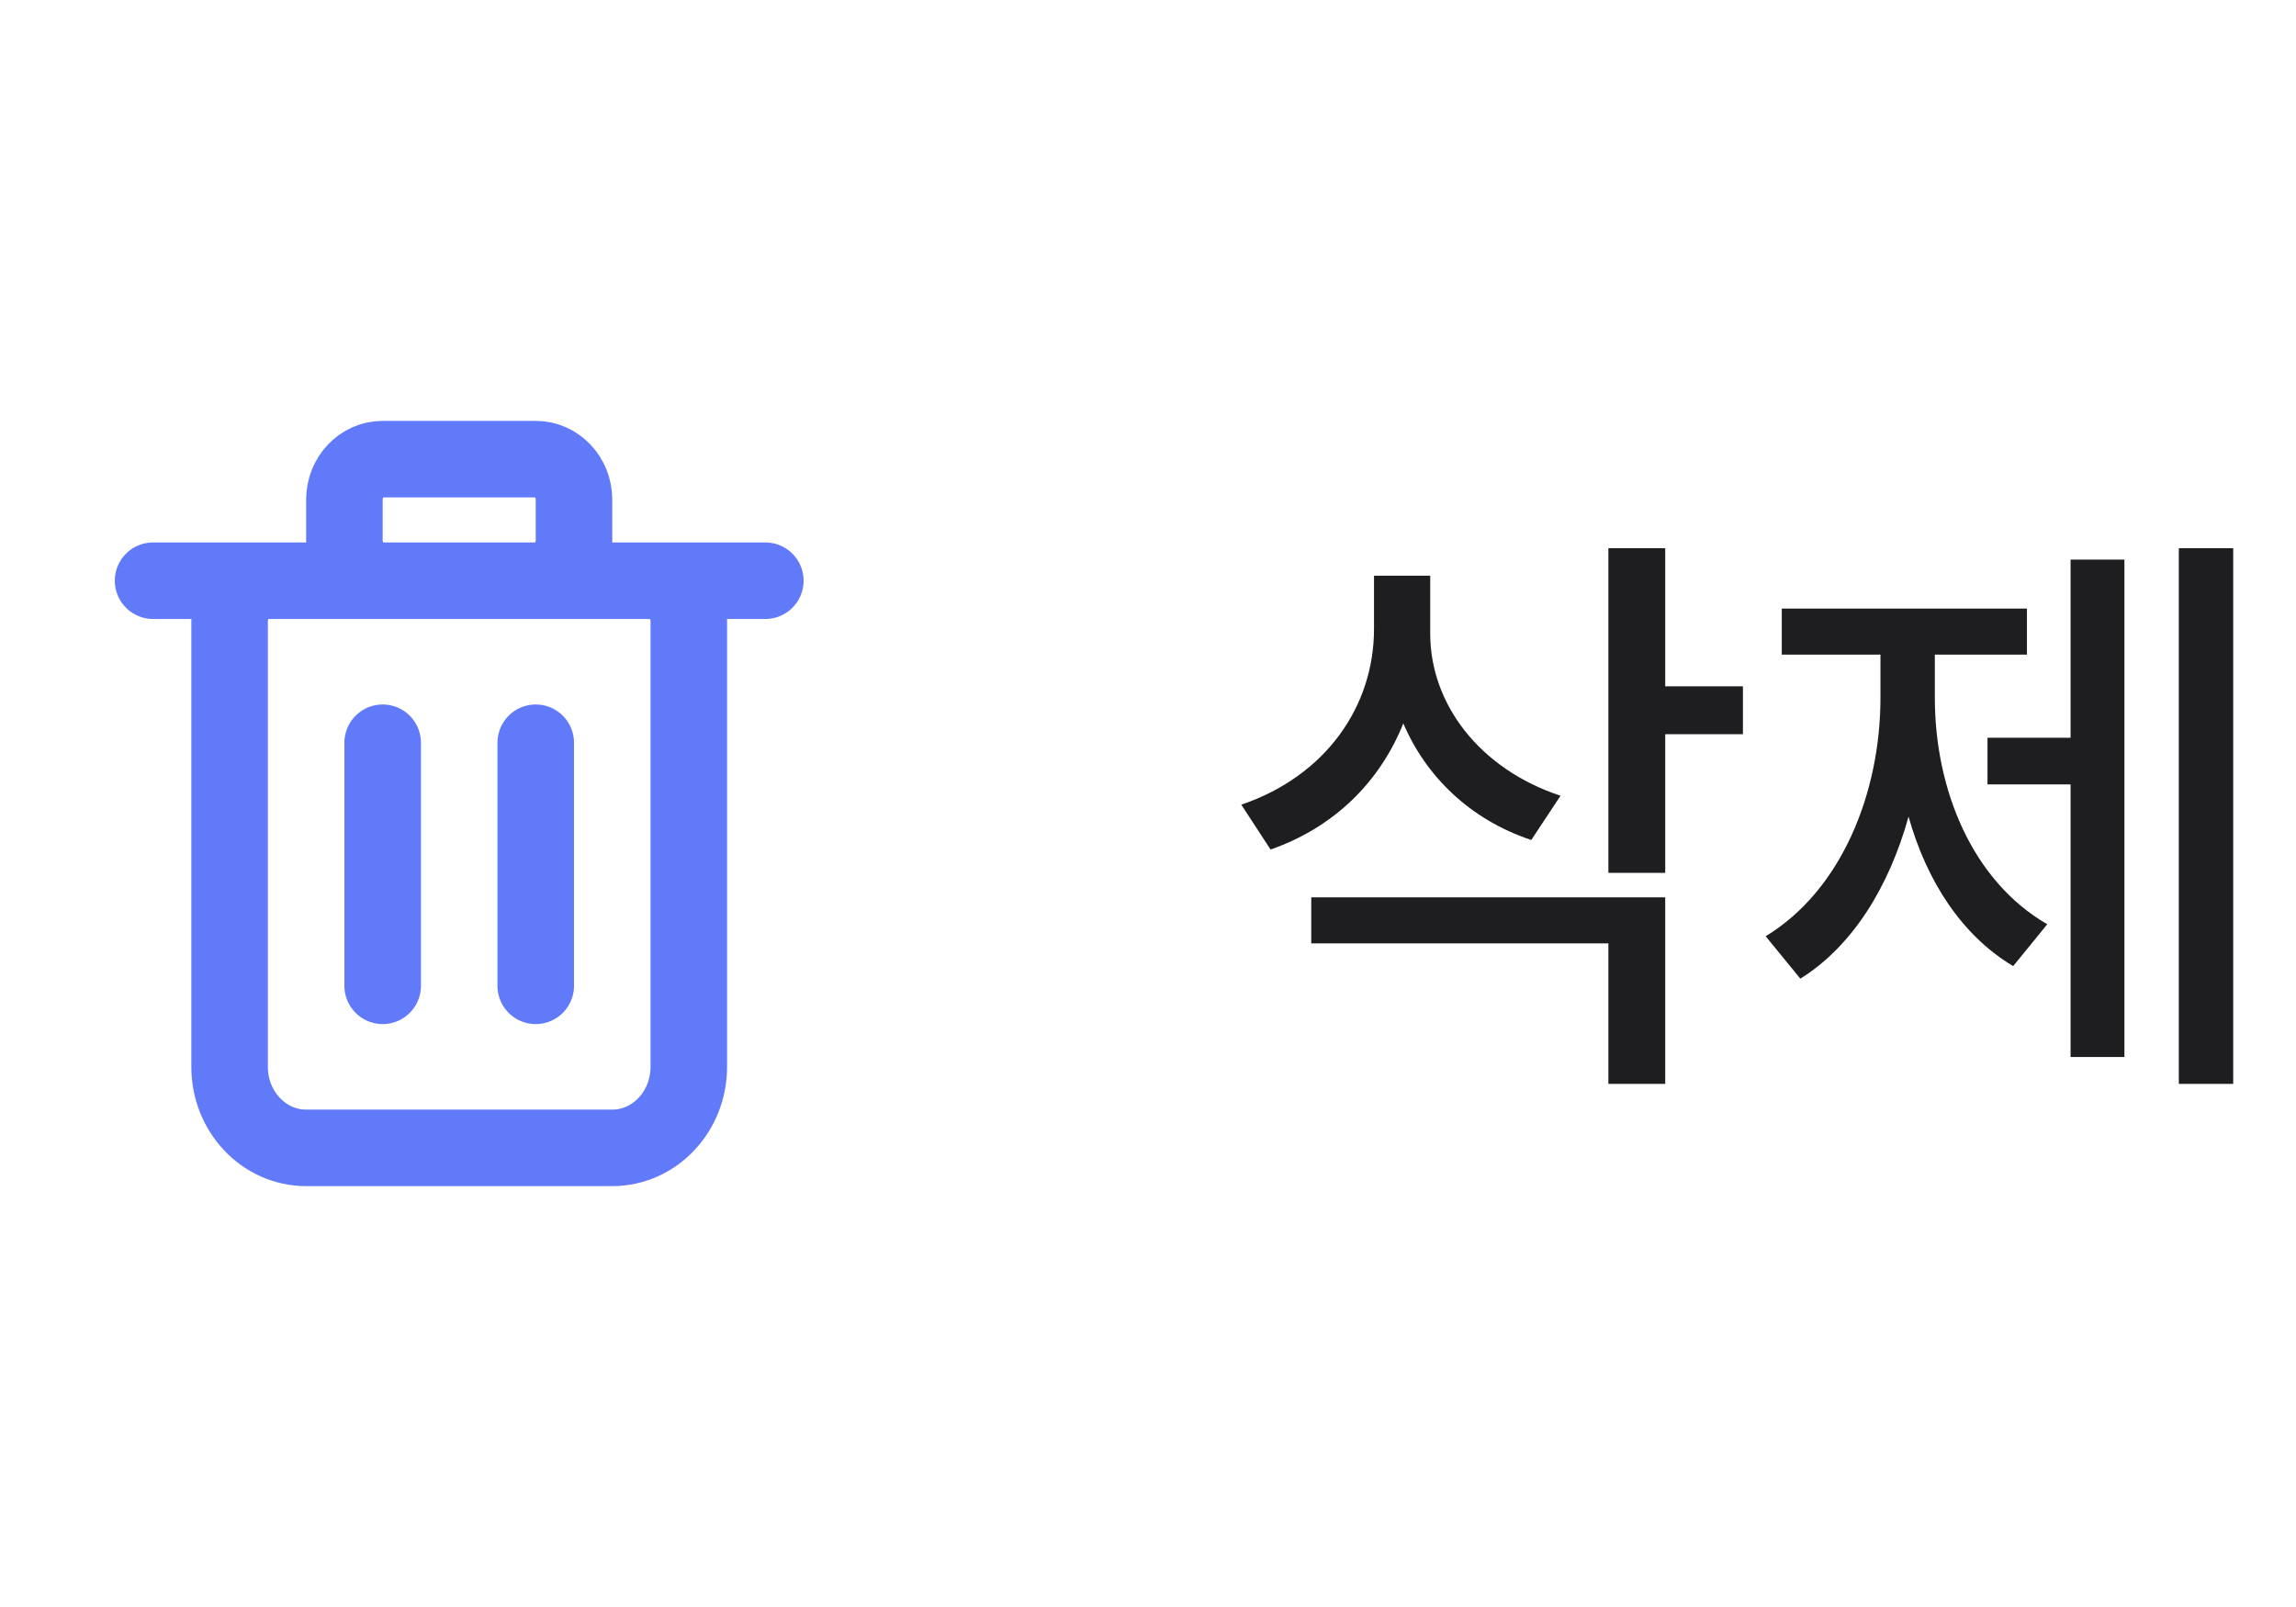
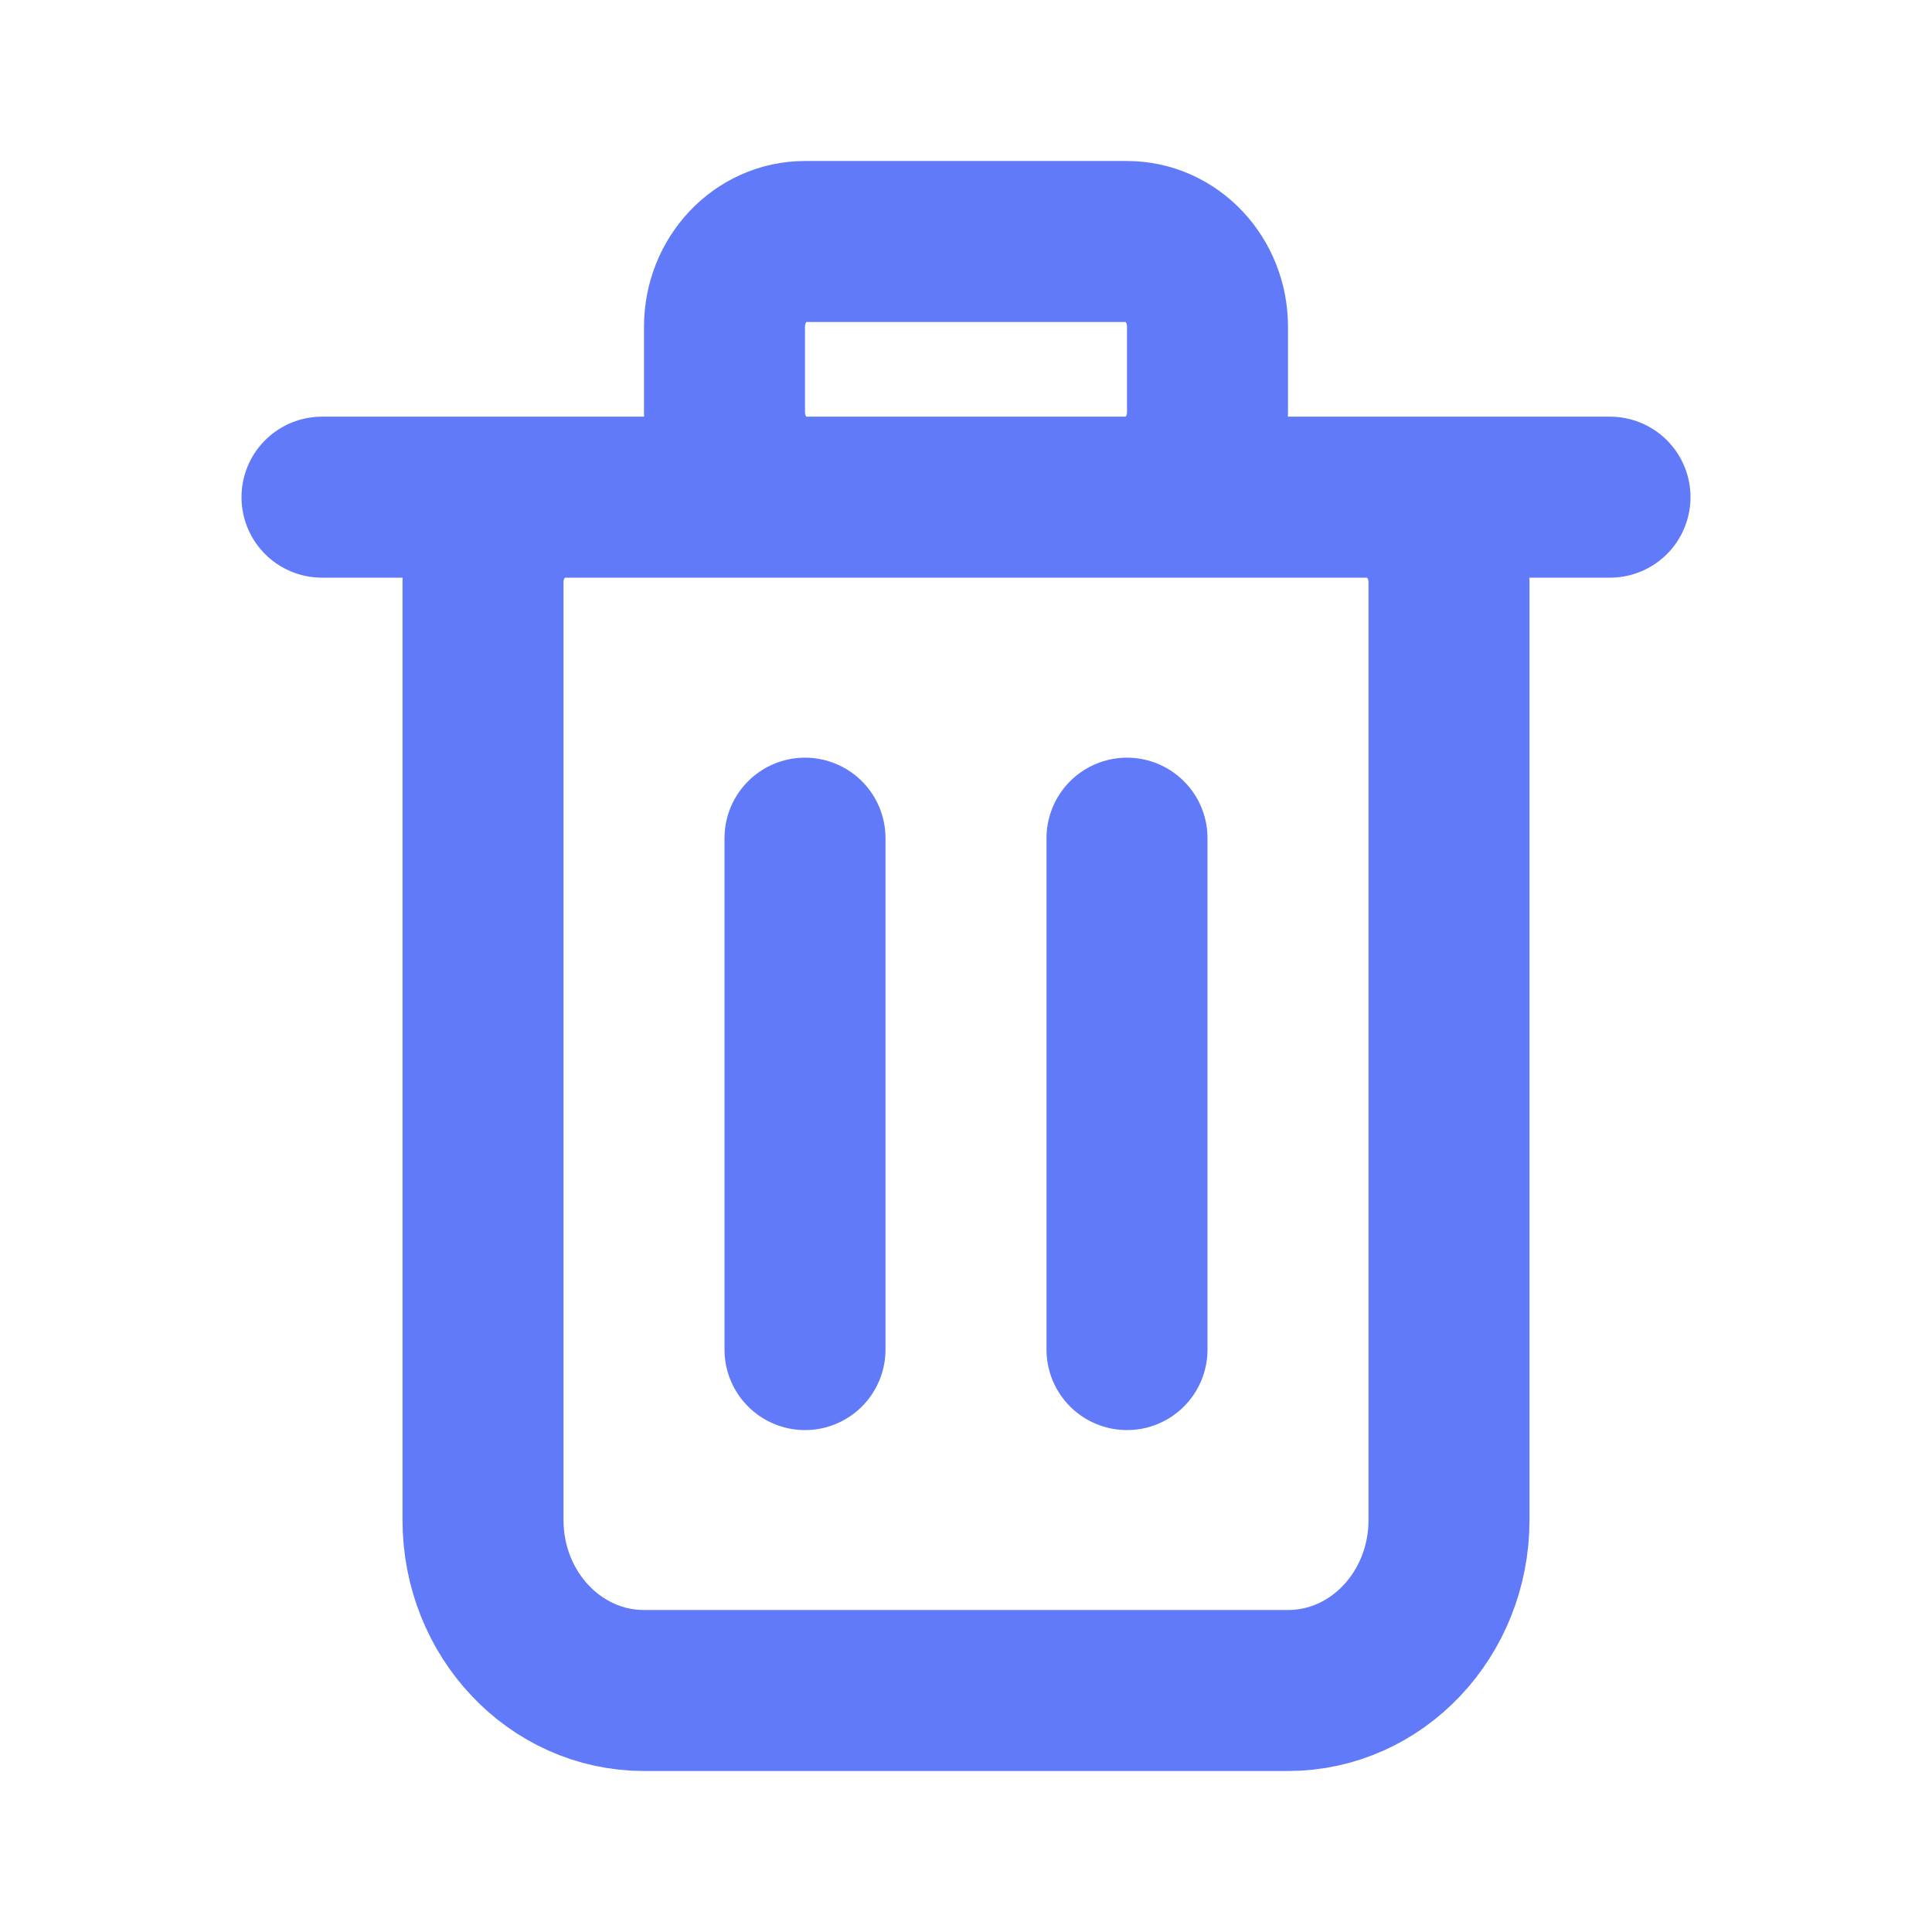
- <svg xmlns="http://www.w3.org/2000/svg" width="60" height="42" viewBox="0 0 60 42" fill="none">
-   <path d="M4 15.177H20M10 25.765V19.412M14 25.765V19.412M16 30H8C6.895 30 6 29.052 6 27.882V16.235C6 15.65 6.448 15.177 7 15.177H17C17.552 15.177 18 15.65 18 16.235V27.882C18 29.052 17.105 30 16 30ZM10 15.177H14C14.552 15.177 15 14.702 15 14.118V13.059C15 12.474 14.552 12 14 12H10C9.448 12 9 12.474 9 13.059V14.118C9 14.702 9.448 15.177 10 15.177Z" stroke="#617AF9" stroke-width="2" stroke-linecap="round" stroke-linejoin="round" />
-   <path d="M37.375 16.562C37.375 18.391 38.656 20.094 40.781 20.797L40.016 21.953C38.438 21.43 37.273 20.312 36.672 18.906C36.055 20.445 34.859 21.625 33.203 22.203L32.438 21.031C34.641 20.281 35.906 18.469 35.906 16.438V15.047H37.375V16.562ZM43.516 14.328V17.938H45.547V19.188H43.516V22.812H42.031V14.328H43.516ZM43.516 23.453V28.328H42.031V24.656H34.266V23.453H43.516ZM58.359 14.328V28.328H56.938V14.328H58.359ZM55.516 14.625V27.625H54.109V20.5H51.938V19.281H54.109V14.625H55.516ZM50.562 18.234C50.562 20.625 51.531 23.016 53.5 24.156L52.609 25.25C51.273 24.453 50.352 23.039 49.875 21.344C49.367 23.172 48.414 24.727 47.047 25.578L46.141 24.469C48.125 23.266 49.141 20.719 49.141 18.234V17.109H46.562V15.906H52.969V17.109H50.562V18.234Z" fill="#1E1E21" />
+ <svg xmlns="http://www.w3.org/2000/svg" width="24" height="24" viewBox="0 0 24 24" fill="none">
+   <path d="M4 6.176H20M10 16.765V10.412M14 16.765V10.412M16 21H8C6.895 21 6 20.052 6 18.882V7.235C6 6.651 6.448 6.176 7 6.176H17C17.552 6.176 18 6.651 18 7.235V18.882C18 20.052 17.105 21 16 21ZM10 6.176H14C14.552 6.176 15 5.702 15 5.118V4.059C15 3.474 14.552 3 14 3H10C9.448 3 9 3.474 9 4.059V5.118C9 5.702 9.448 6.176 10 6.176Z" stroke="#617AF9" stroke-width="2" stroke-linecap="round" stroke-linejoin="round" />
</svg>
